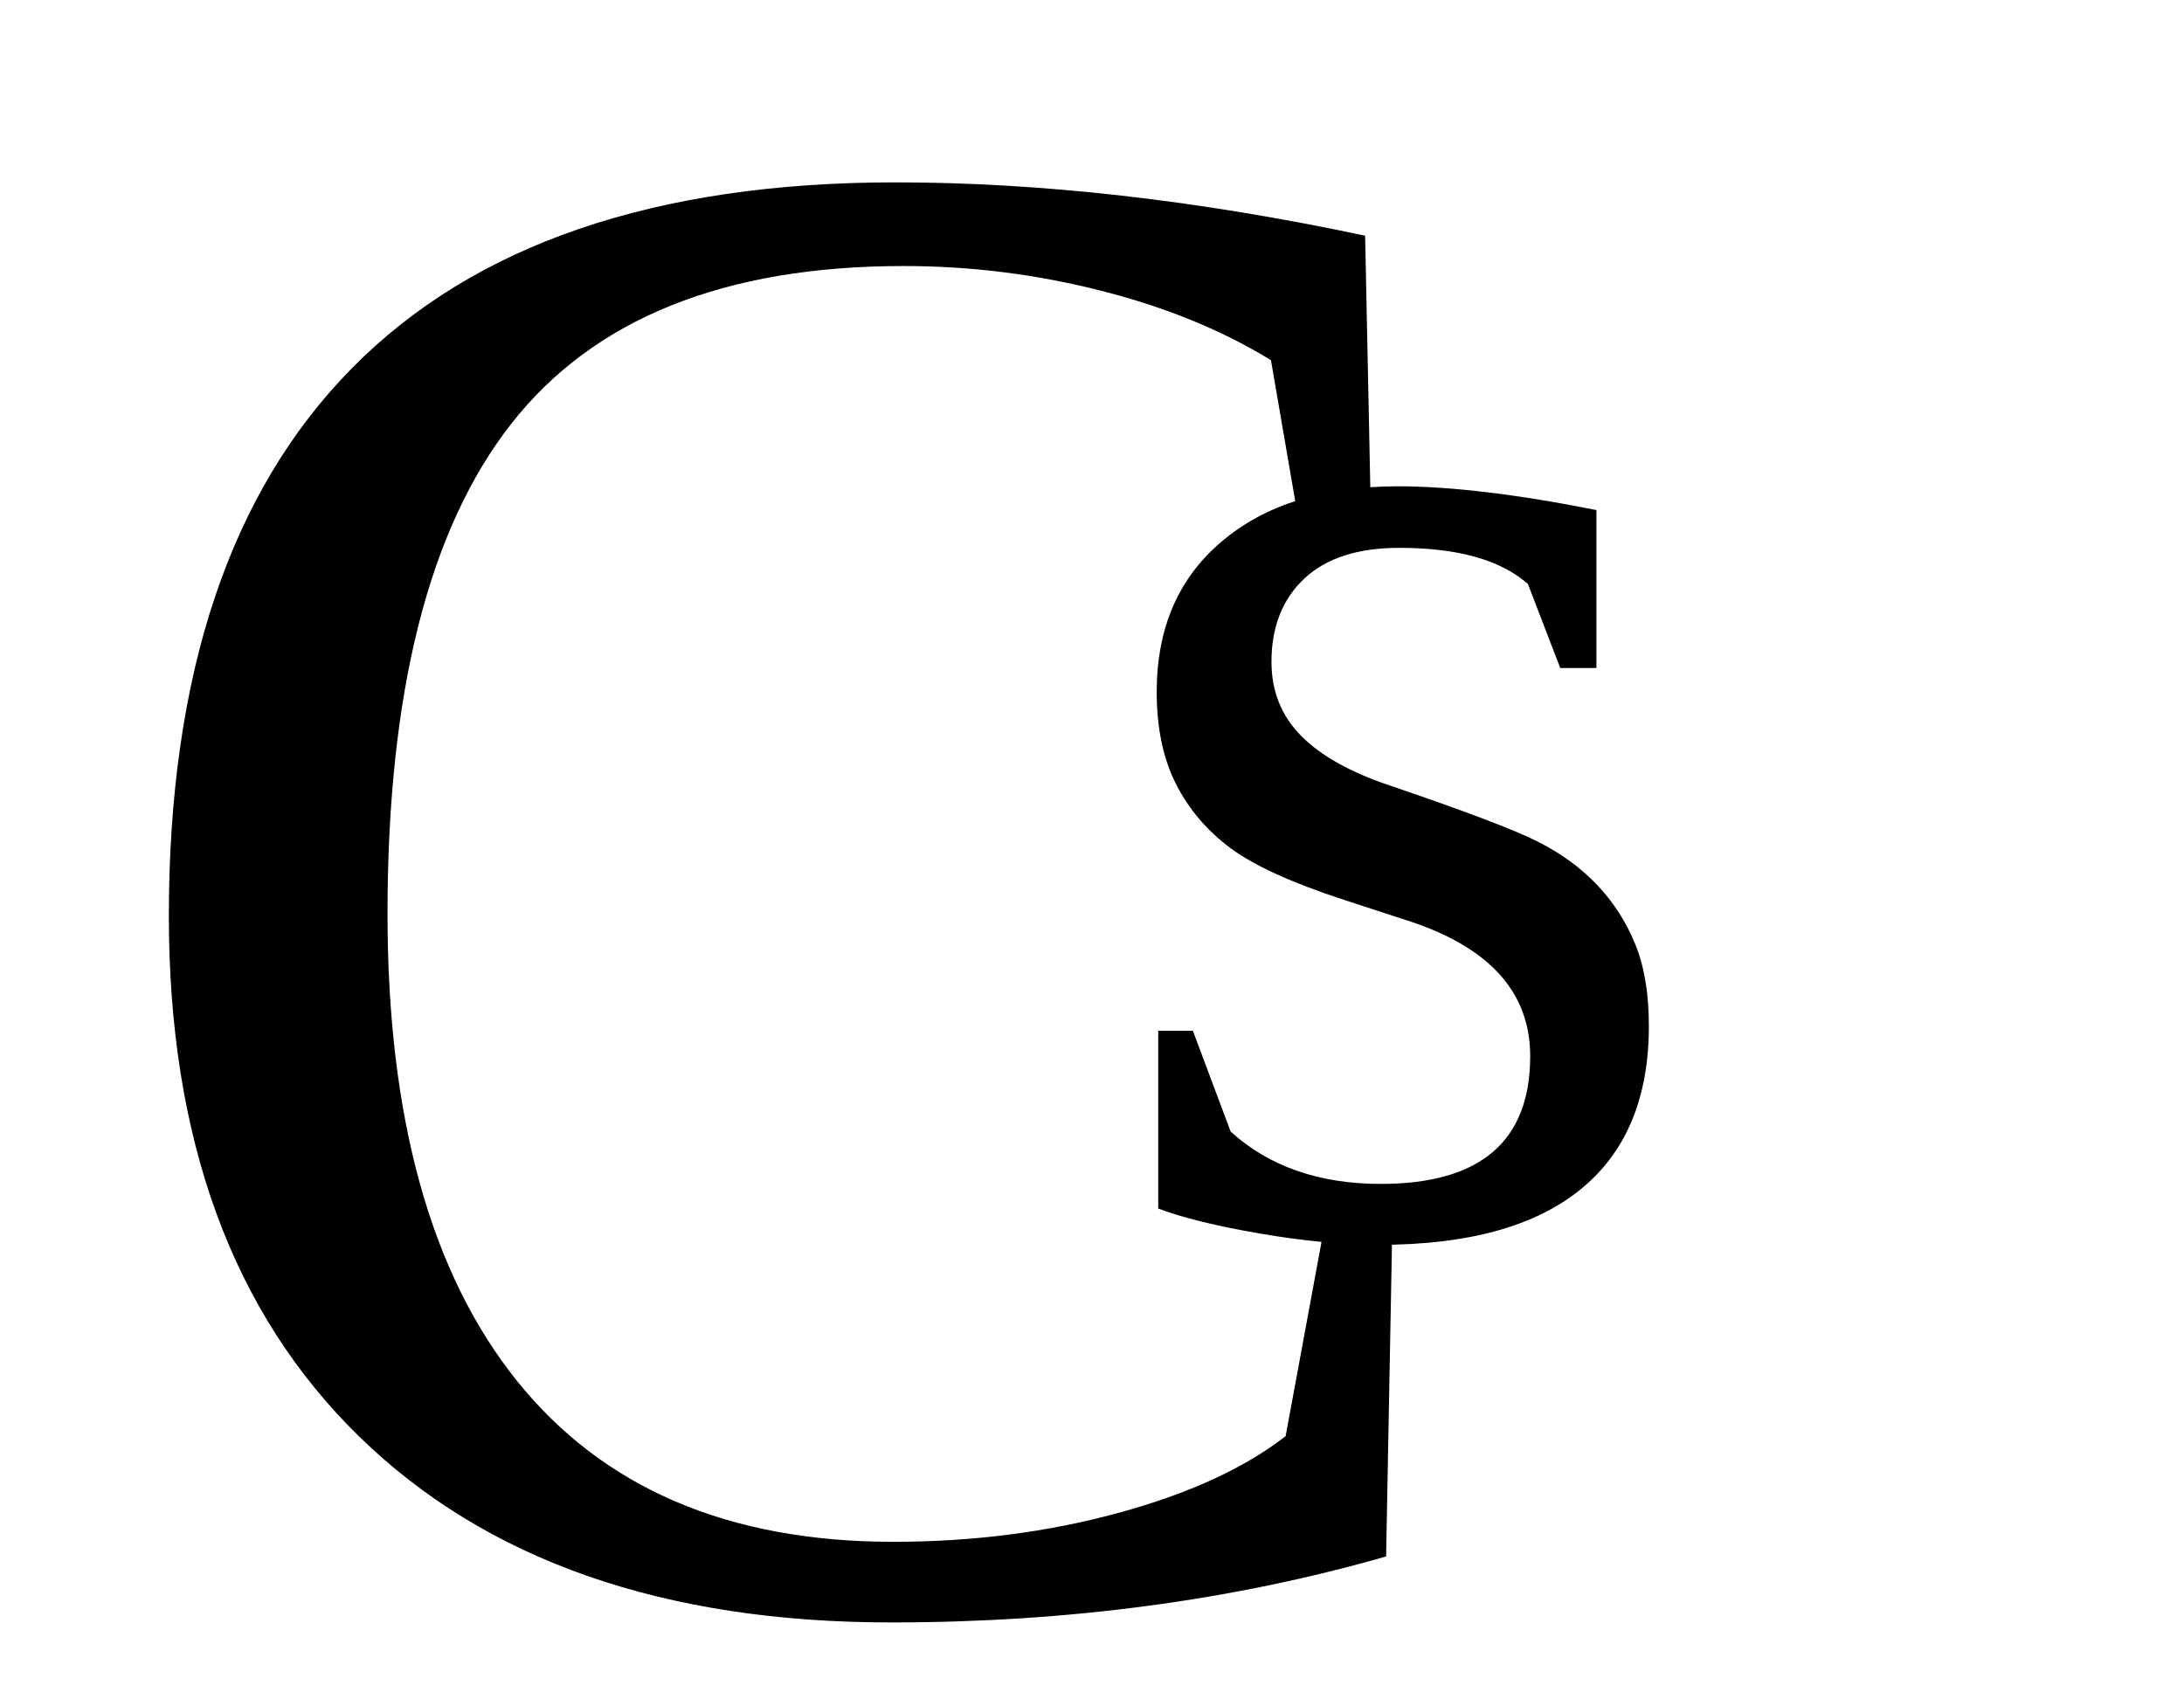
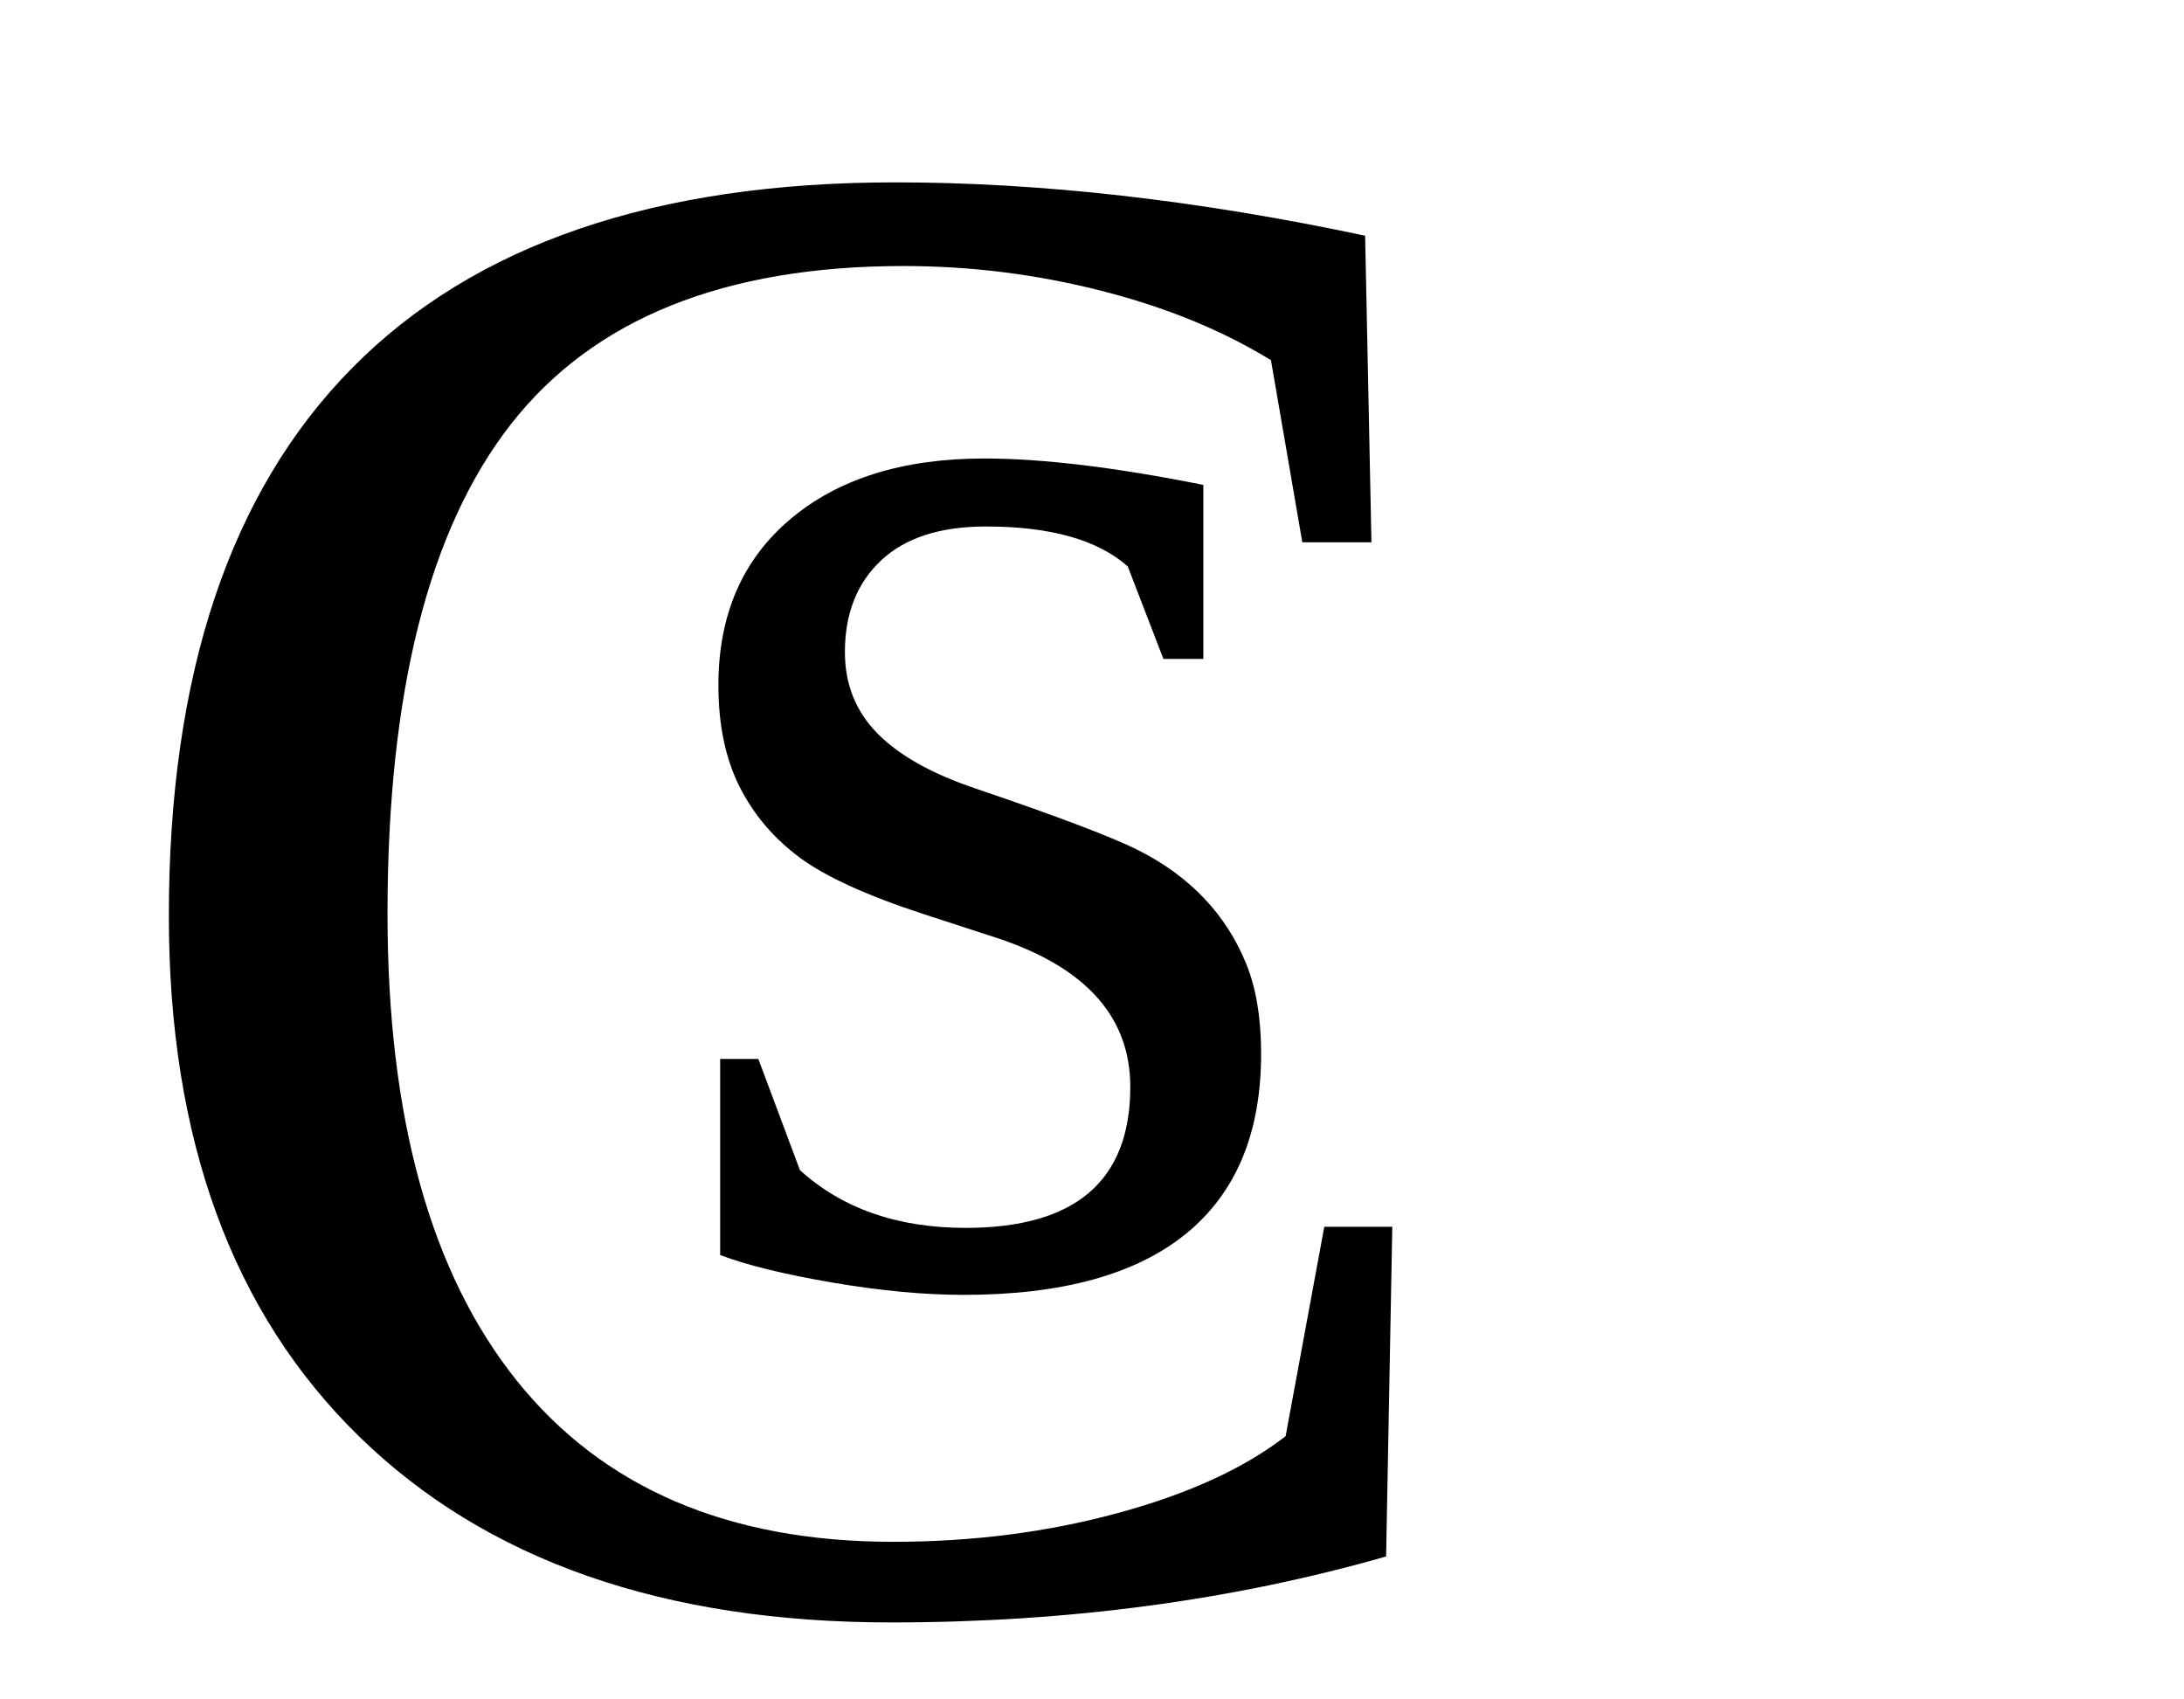
<svg xmlns="http://www.w3.org/2000/svg" viewBox="50 110 270 210" fill="currentColor">
  <text font-family="'Playfair Display',Georgia,'Times New Roman',serif" font-size="265" font-weight="400" x="60" y="308">C</text>
-   <text font-family="'Playfair Display',Georgia,'Times New Roman',serif" font-size="195" font-weight="400" x="185" y="262">s</text>
+   <text font-family="'Playfair Display',Georgia,'Times New Roman',serif" font-size="215" font-weight="400" x="130" y="268">s</text>
</svg>
